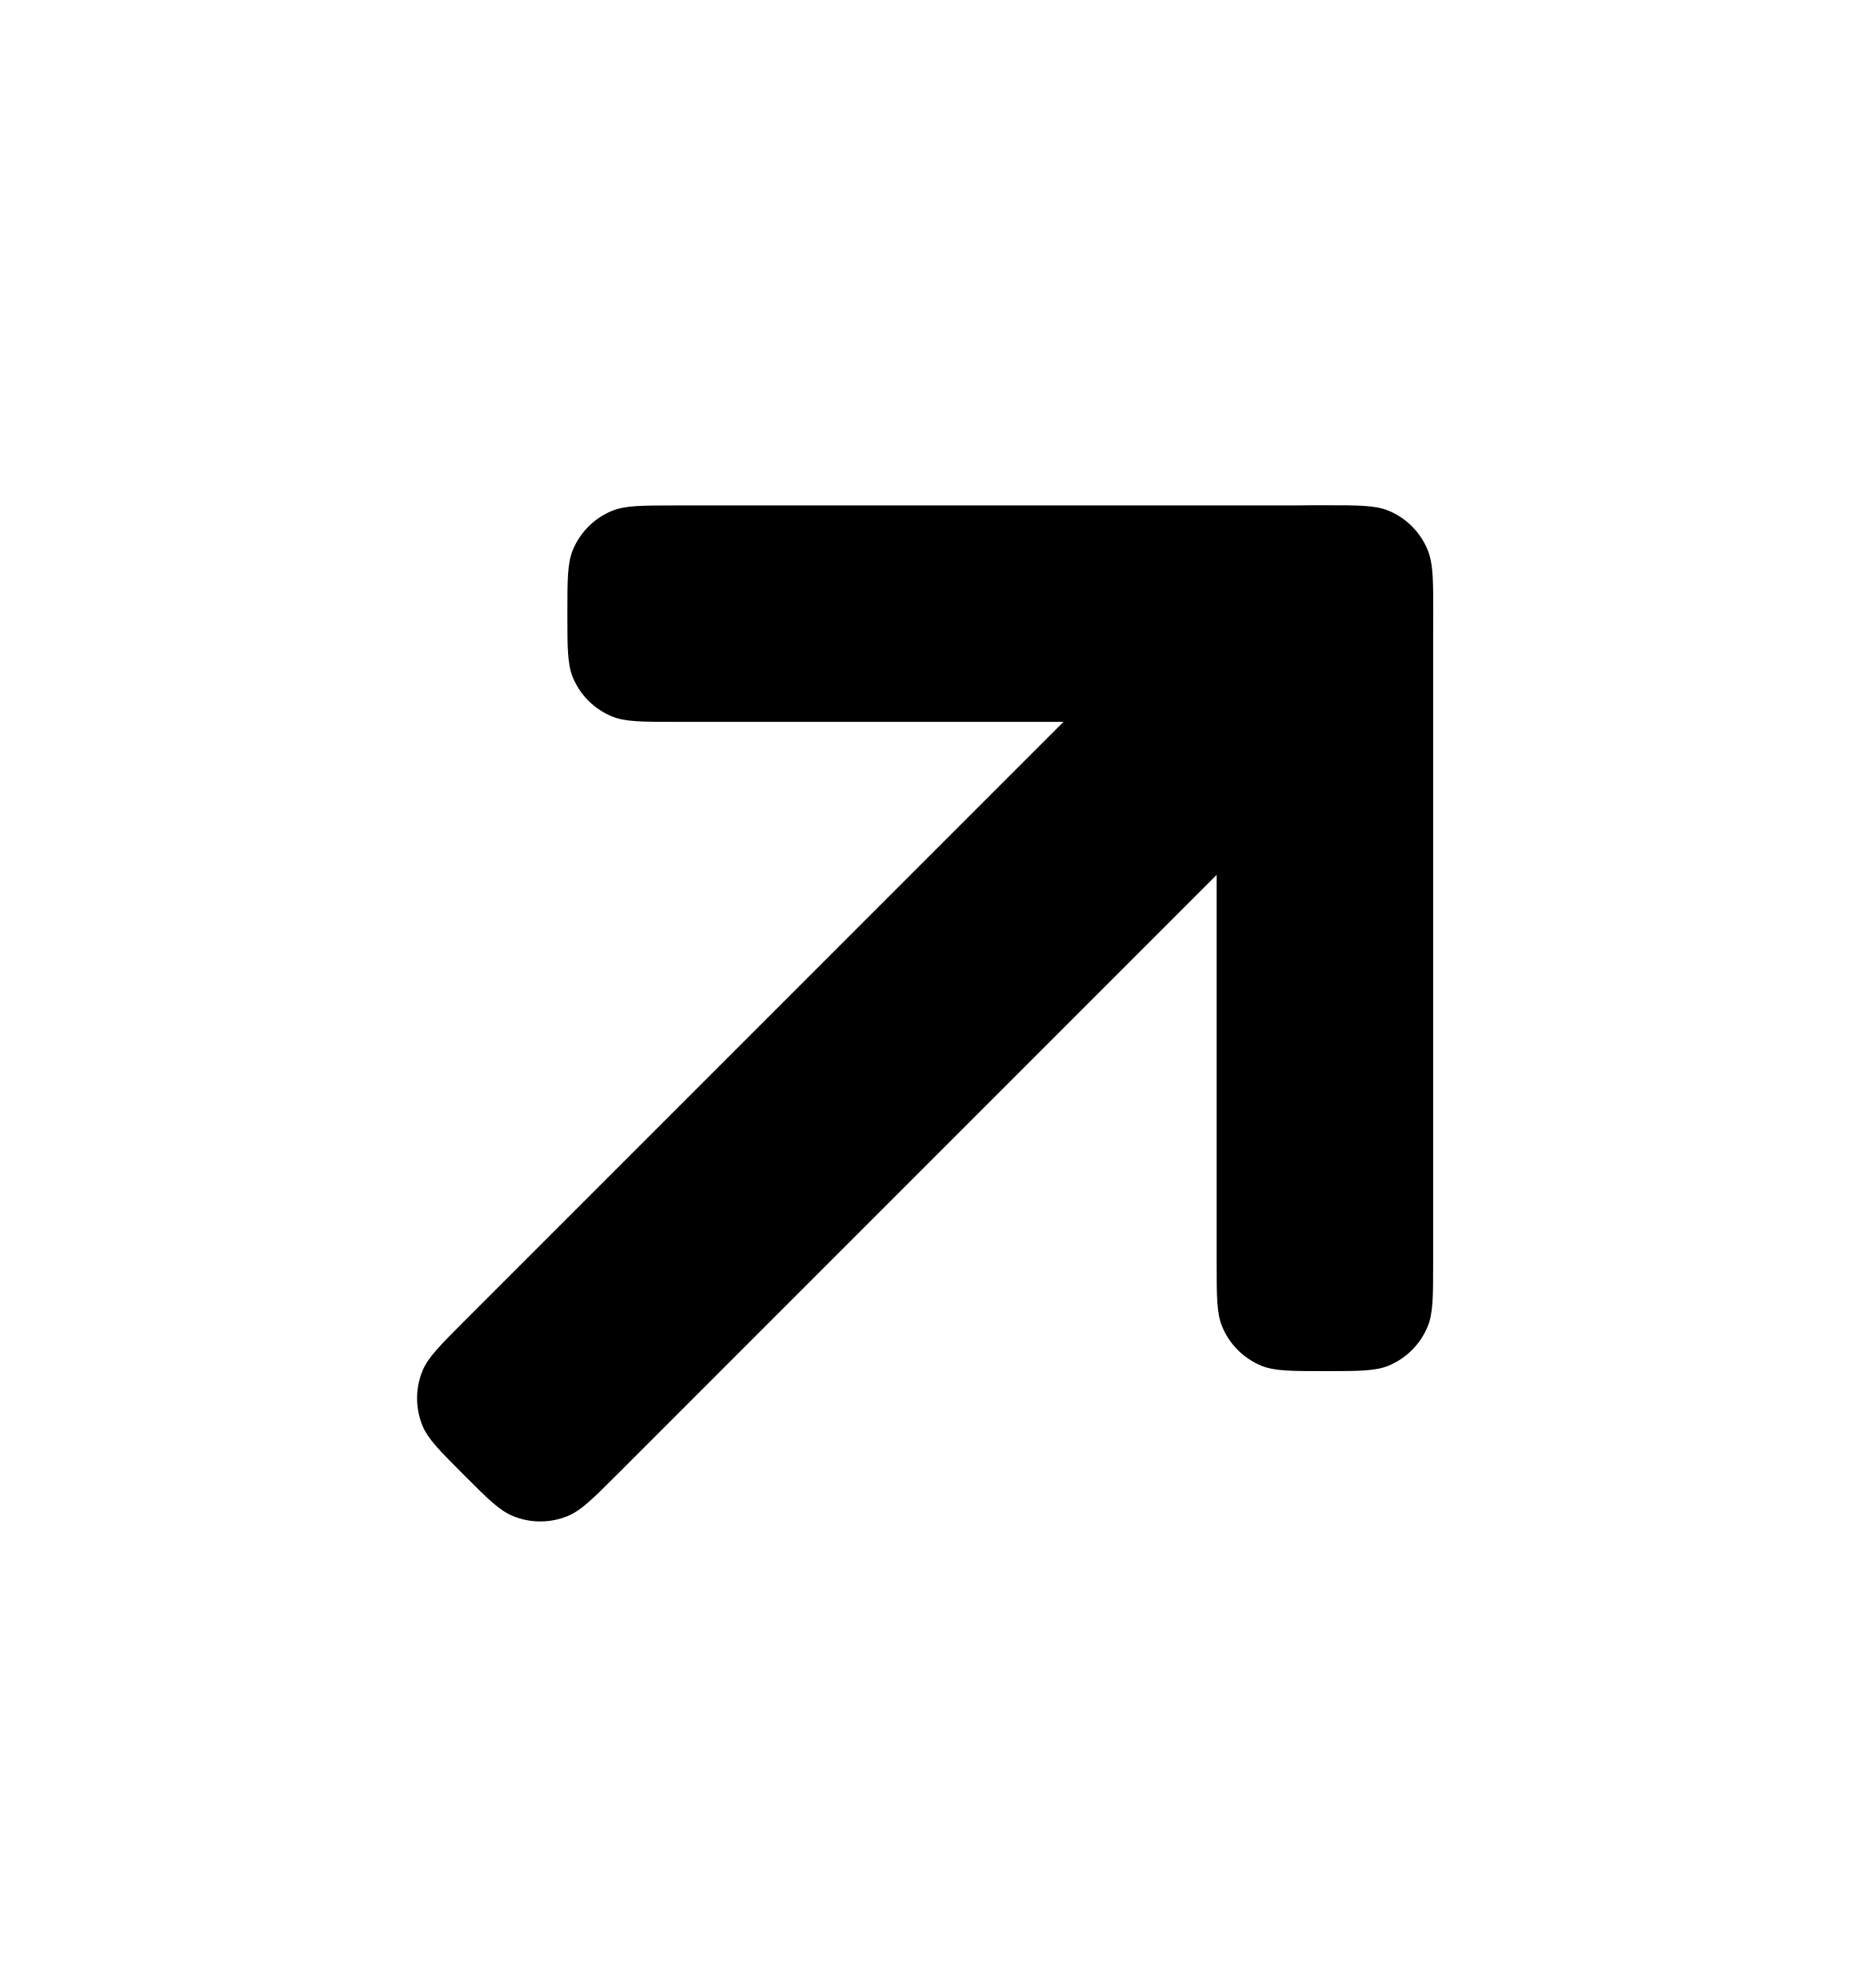
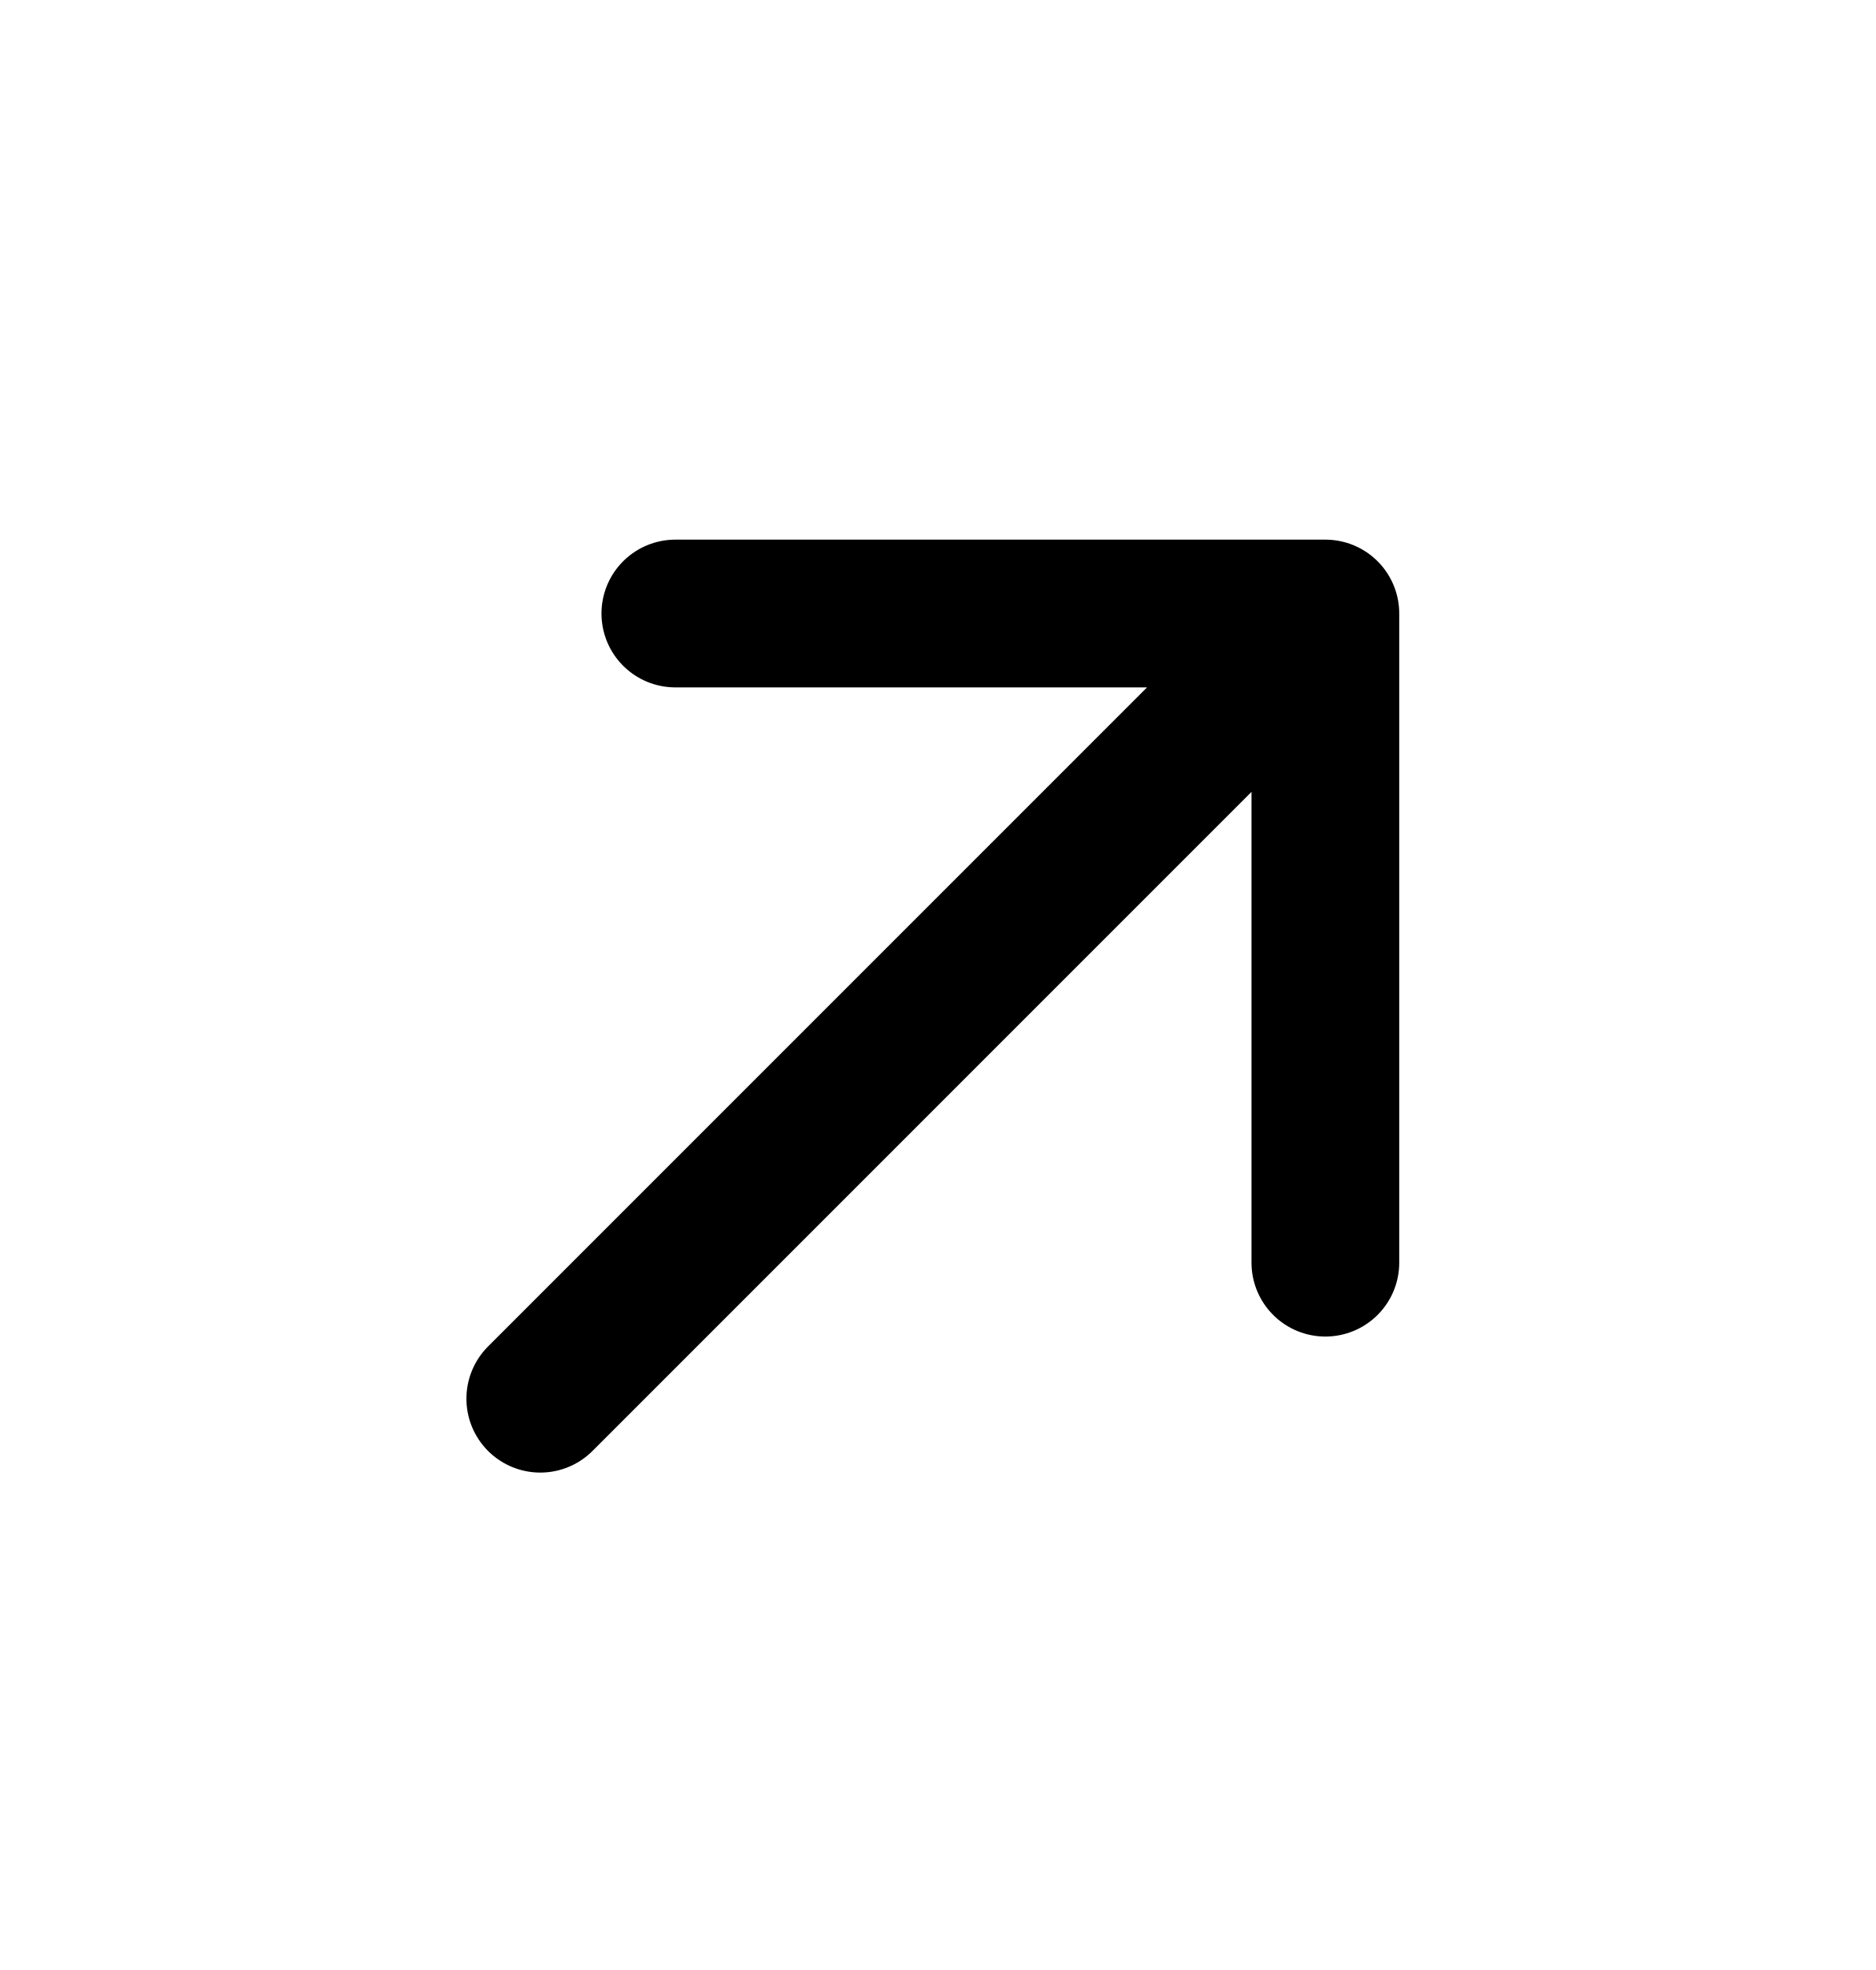
<svg xmlns="http://www.w3.org/2000/svg" width="20" height="21" viewBox="0 0 20 21" fill="none">
-   <path fill-rule="evenodd" clip-rule="evenodd" d="M6.054 16.16C6.196 16.101 6.322 15.975 6.576 15.721L12.971 9.326L12.971 13.463C12.971 13.821 12.971 14 13.03 14.142C13.108 14.33 13.258 14.48 13.446 14.558C13.587 14.616 13.767 14.616 14.125 14.616C14.483 14.616 14.663 14.616 14.804 14.558C14.992 14.48 15.142 14.33 15.22 14.142C15.279 14 15.279 13.821 15.279 13.463L15.279 6.752C15.28 6.69 15.28 6.62 15.28 6.542L15.28 6.542C15.28 6.226 15.28 6.049 15.239 5.915C15.234 5.896 15.228 5.878 15.22 5.861C15.142 5.672 14.992 5.522 14.804 5.444C14.663 5.386 14.483 5.386 14.125 5.386L14.125 5.386C14.008 5.386 13.909 5.386 13.825 5.388L7.203 5.388C6.844 5.388 6.665 5.388 6.524 5.446C6.335 5.524 6.185 5.674 6.107 5.863C6.049 6.004 6.049 6.183 6.049 6.542V6.542L6.049 6.542C6.049 6.9 6.049 7.079 6.107 7.221C6.185 7.409 6.335 7.559 6.524 7.637C6.665 7.695 6.844 7.695 7.203 7.695H11.338L4.944 14.089C4.691 14.343 4.564 14.469 4.505 14.611C4.427 14.799 4.427 15.011 4.505 15.2C4.564 15.341 4.691 15.468 4.944 15.721C5.197 15.975 5.324 16.101 5.466 16.16C5.654 16.238 5.866 16.238 6.054 16.16Z" fill="black" />
+   <g stroke="black" stroke-width="1.575" stroke-linecap="round" stroke-linejoin="round">
+     <path d="M5.76 14.91L14.13 6.54M7.2 6.54H14.13V13.46" />
+   </g>
</svg>
